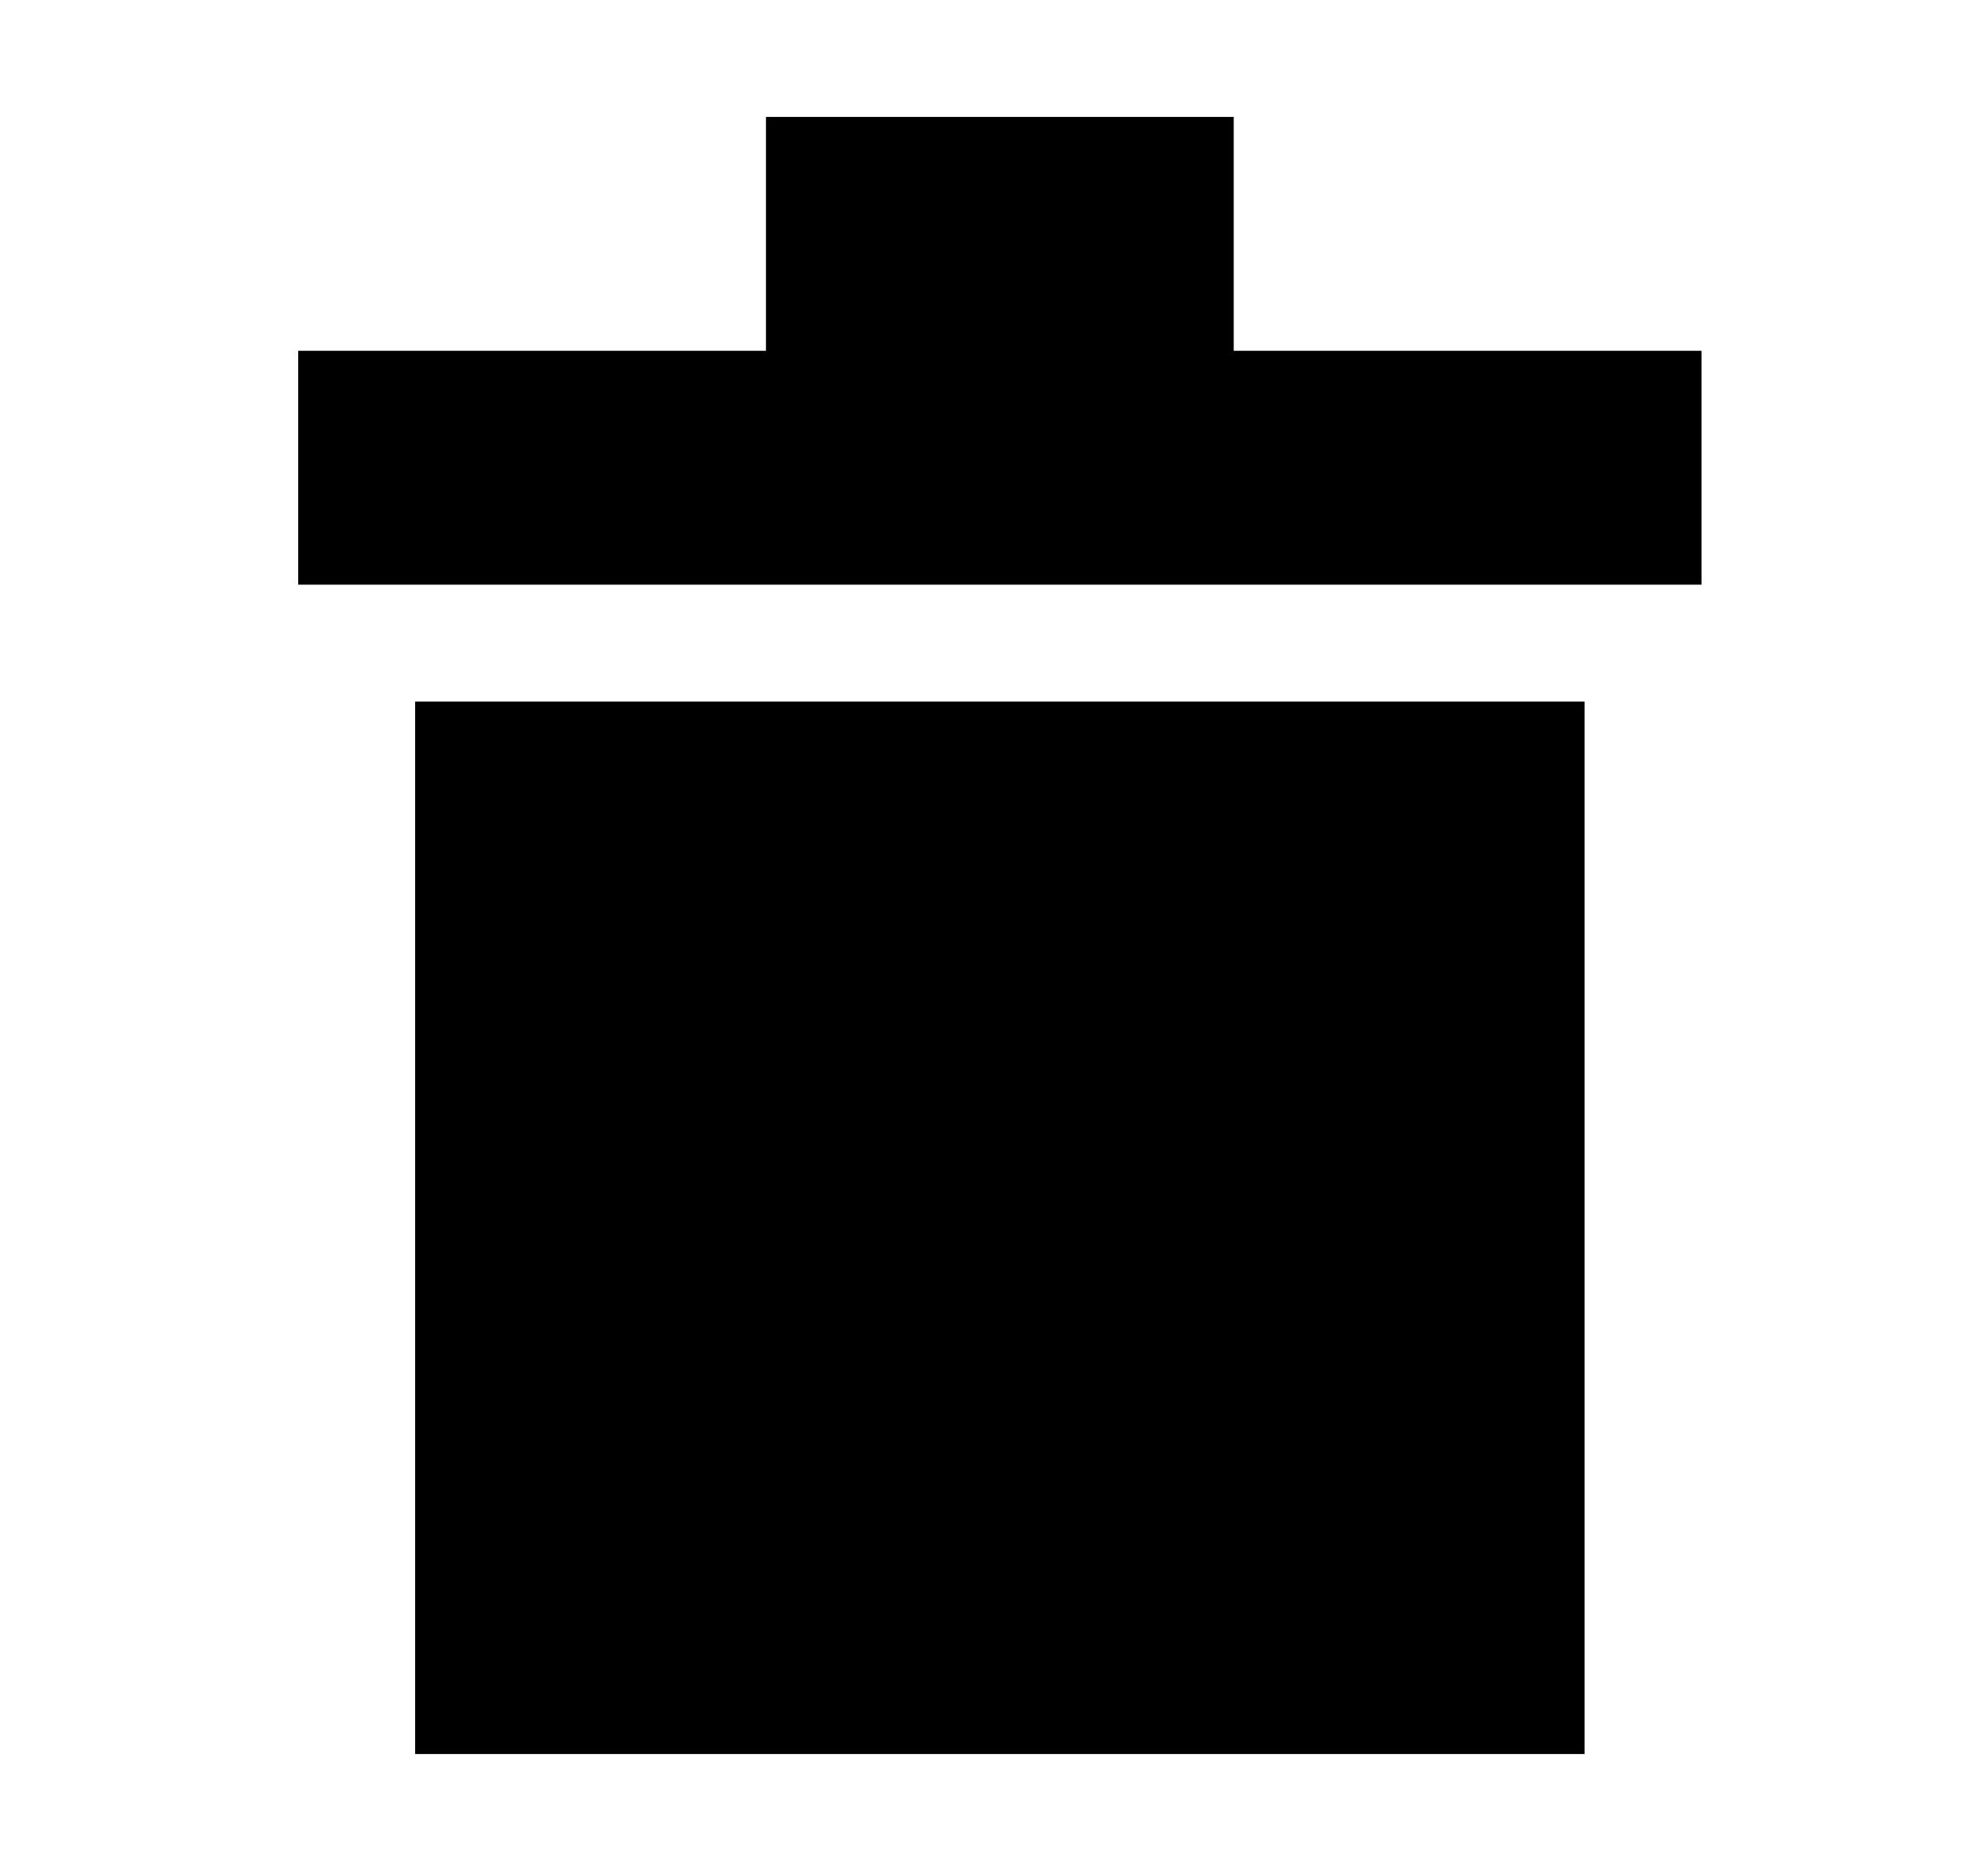
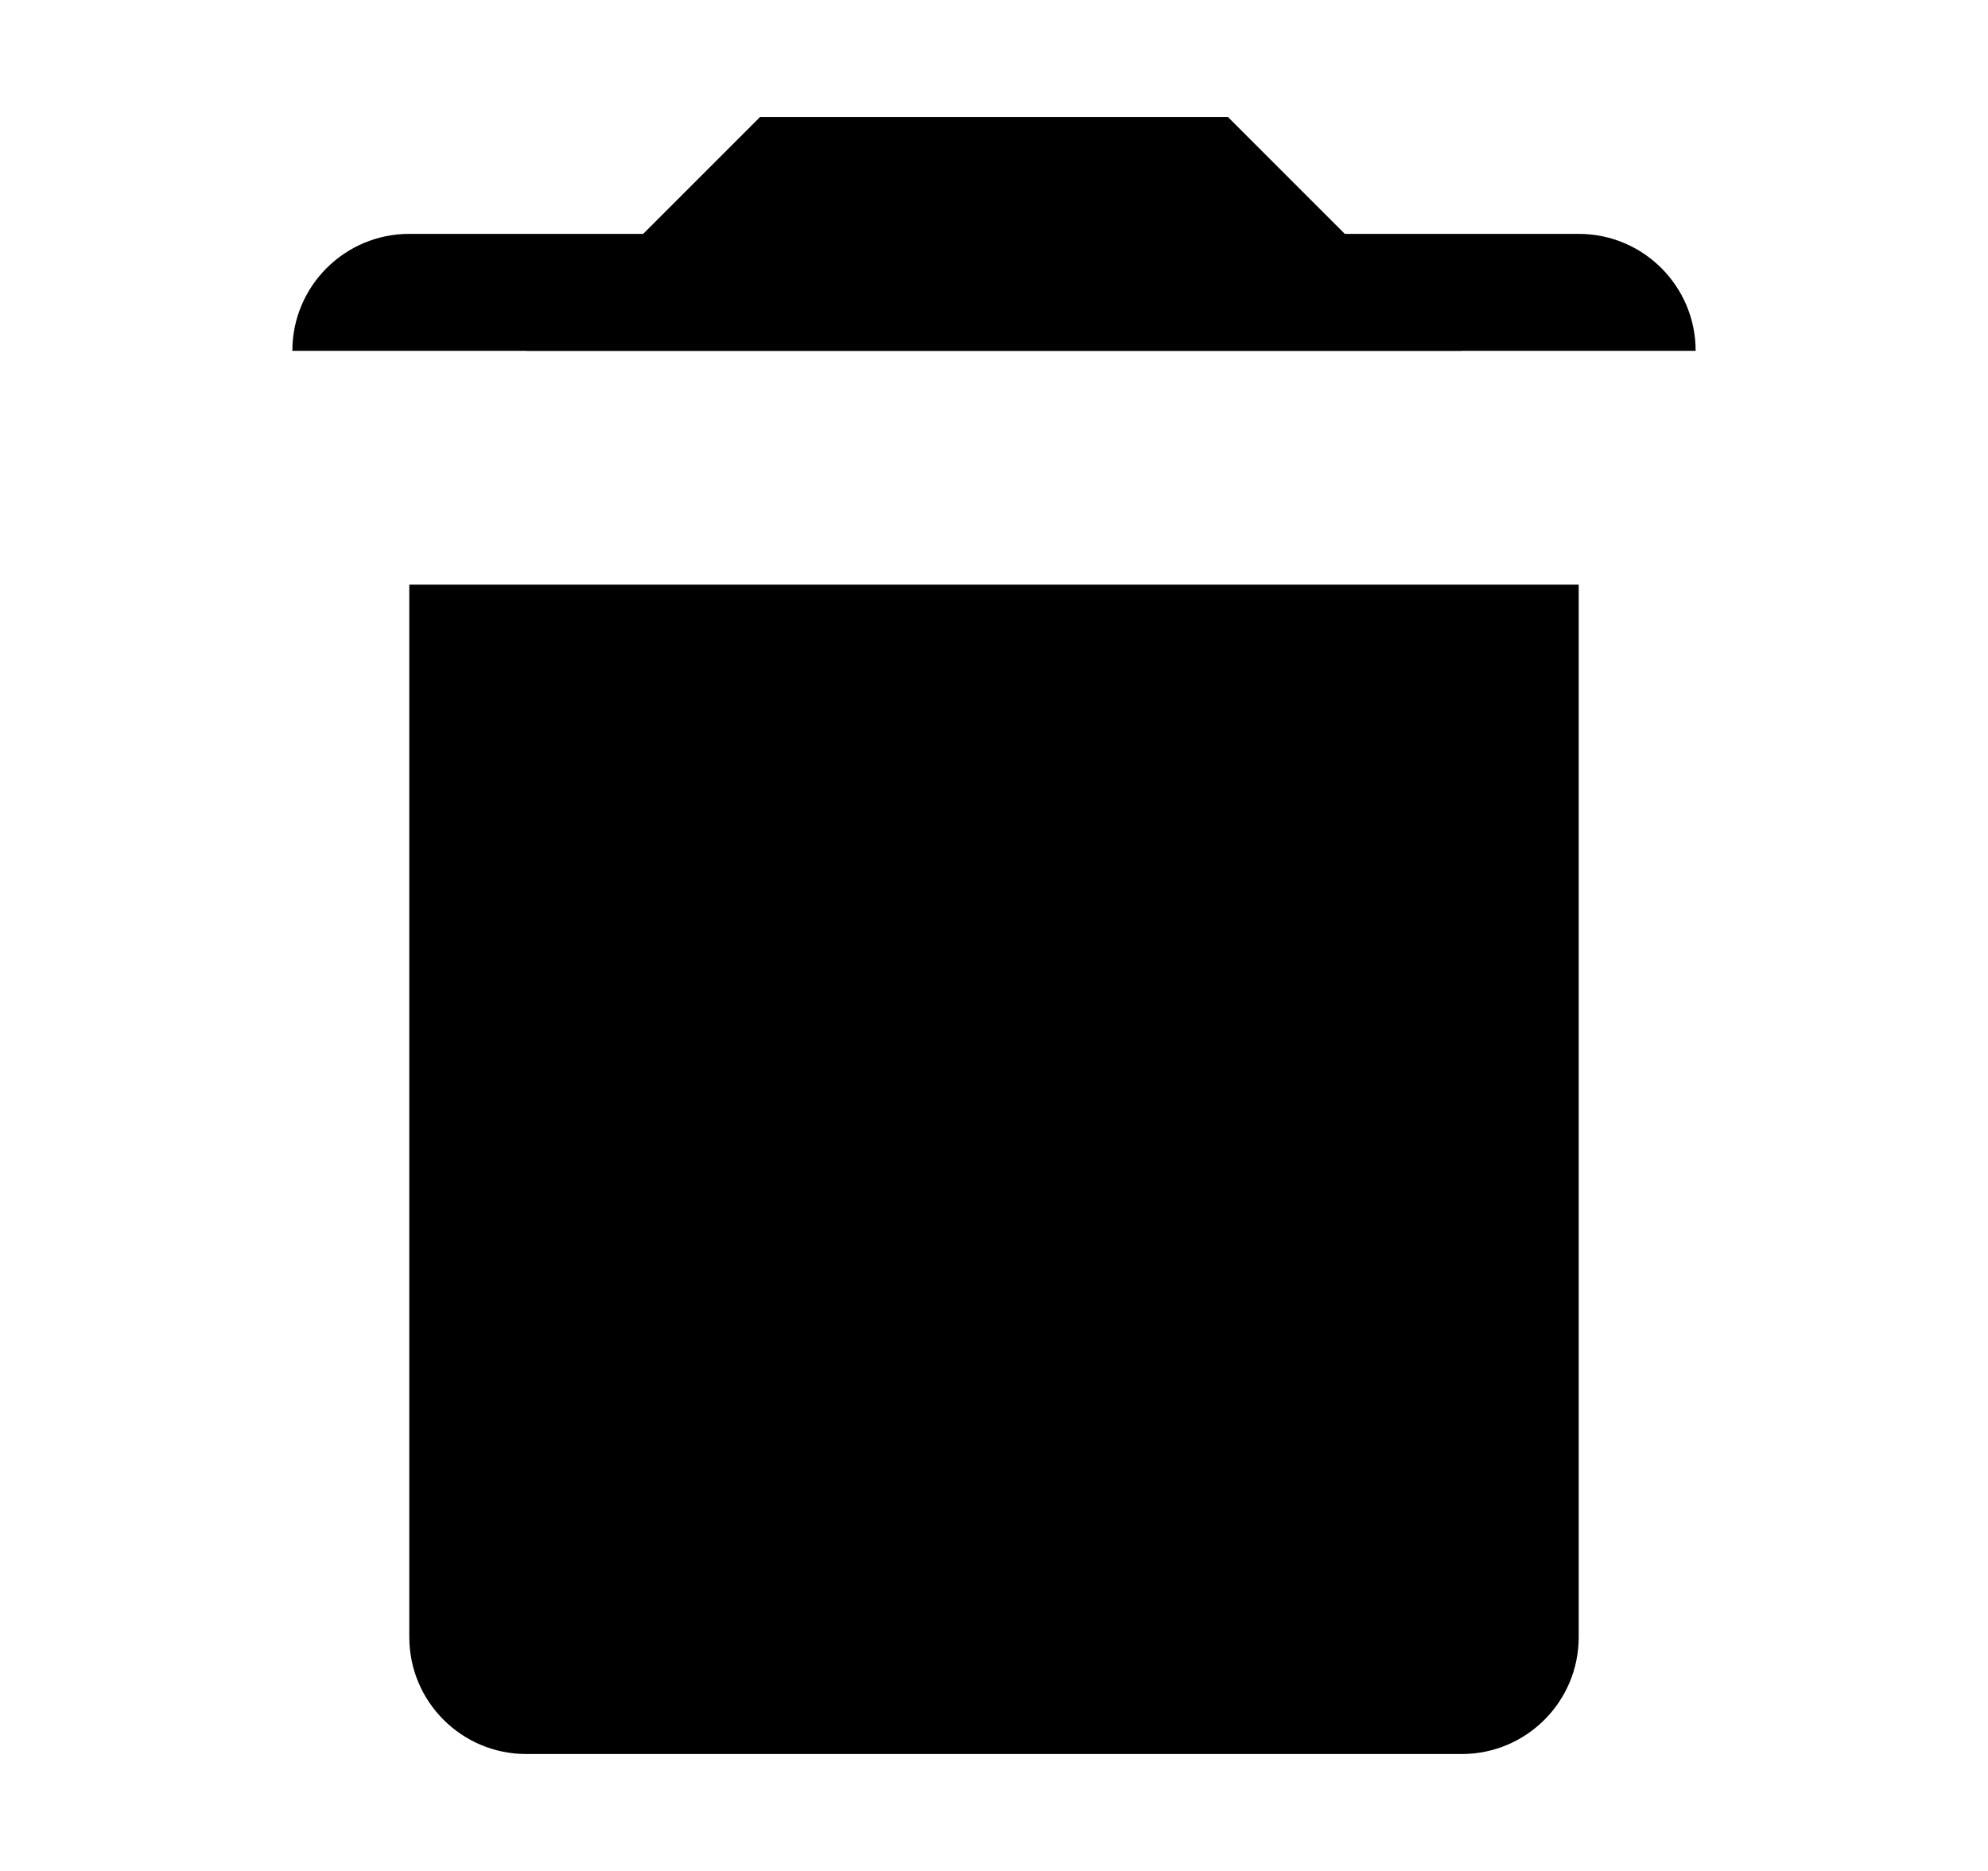
- <svg xmlns="http://www.w3.org/2000/svg" fill="currentColor" viewBox="0 0 17 16">
+ <svg xmlns="http://www.w3.org/2000/svg" fill="none" viewBox="0 0 17 16">
  <defs />
-   <path d="M3.55 15V6h10v9h-10z" />
-   <path fill-rule="evenodd" d="M6.55 1h4v2h4v2h-12V3h4V1z" clip-rule="evenodd" />
+   <path fill="currentColor" d="M3.5 5h10v9a1 1 0 01-1 1h-8a1 1 0 01-1-1V5zM2.5 3a1 1 0 011-1h10a1 1 0 011 1h-12z" />
+   <path fill="black" d="M4.5 11V9h8v2z" />
+   <path fill="currentColor" d="M6.5 1h4l2 2h-8l2-2z" />
</svg>
